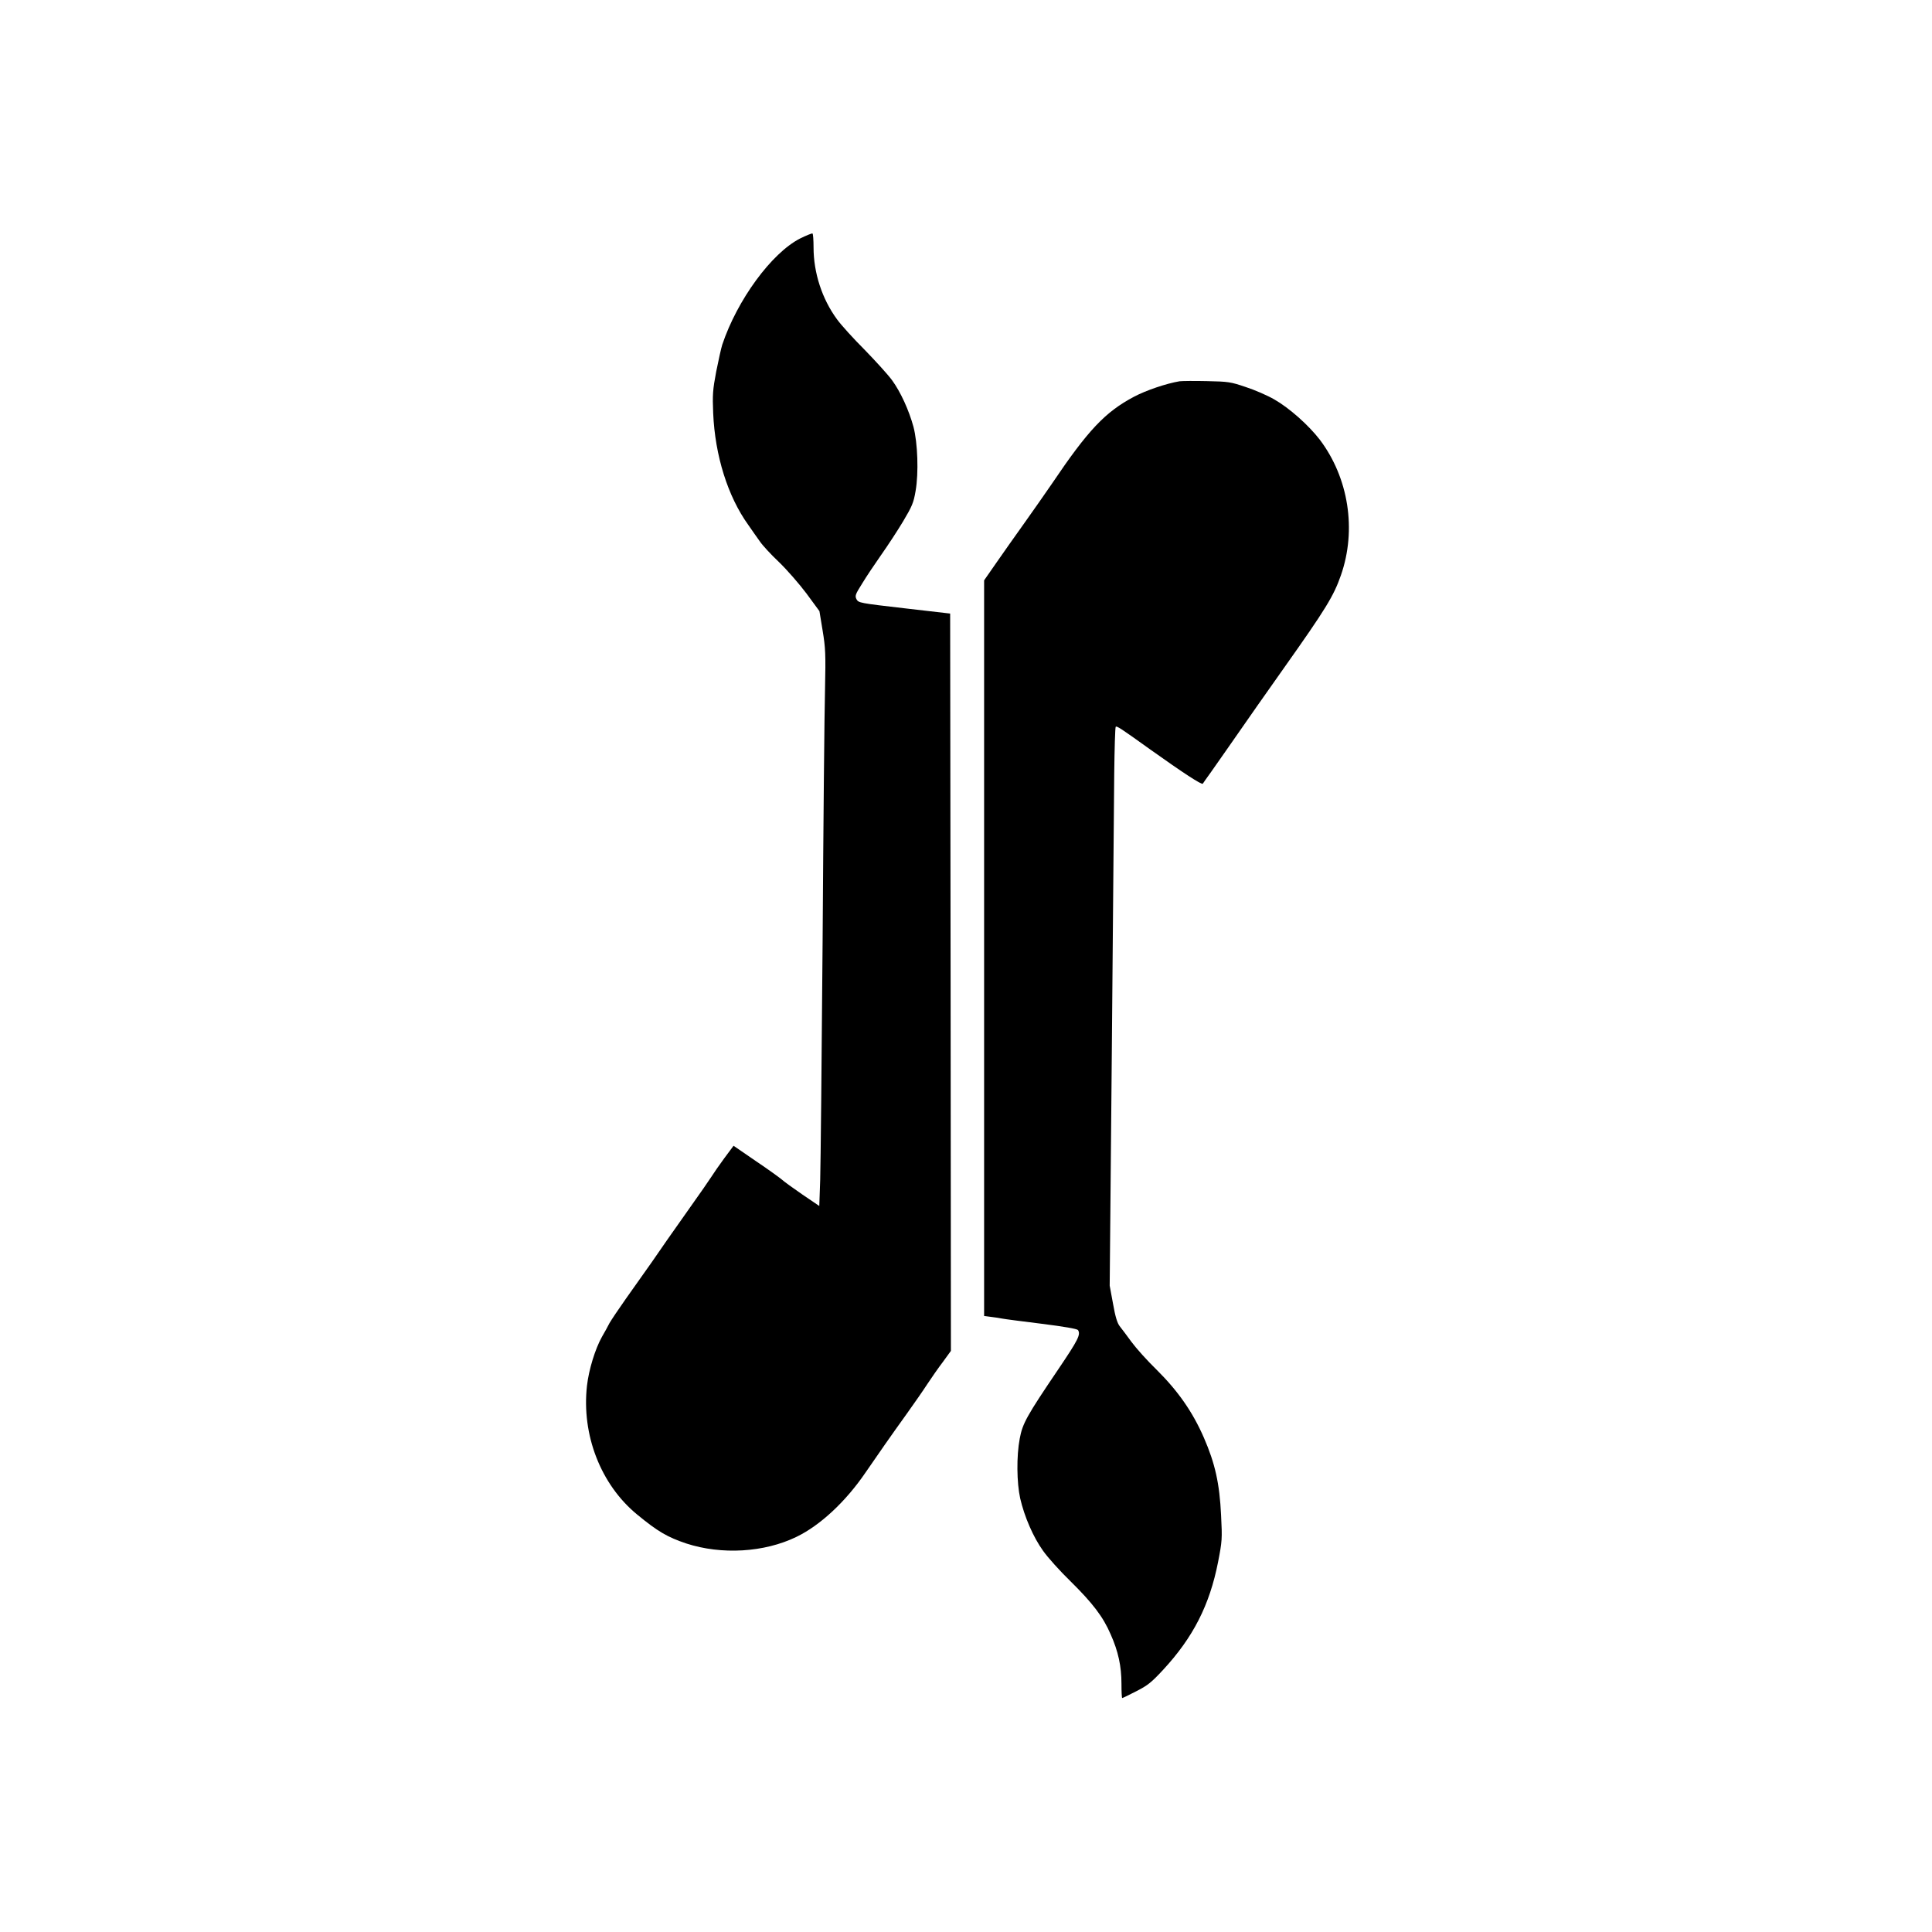
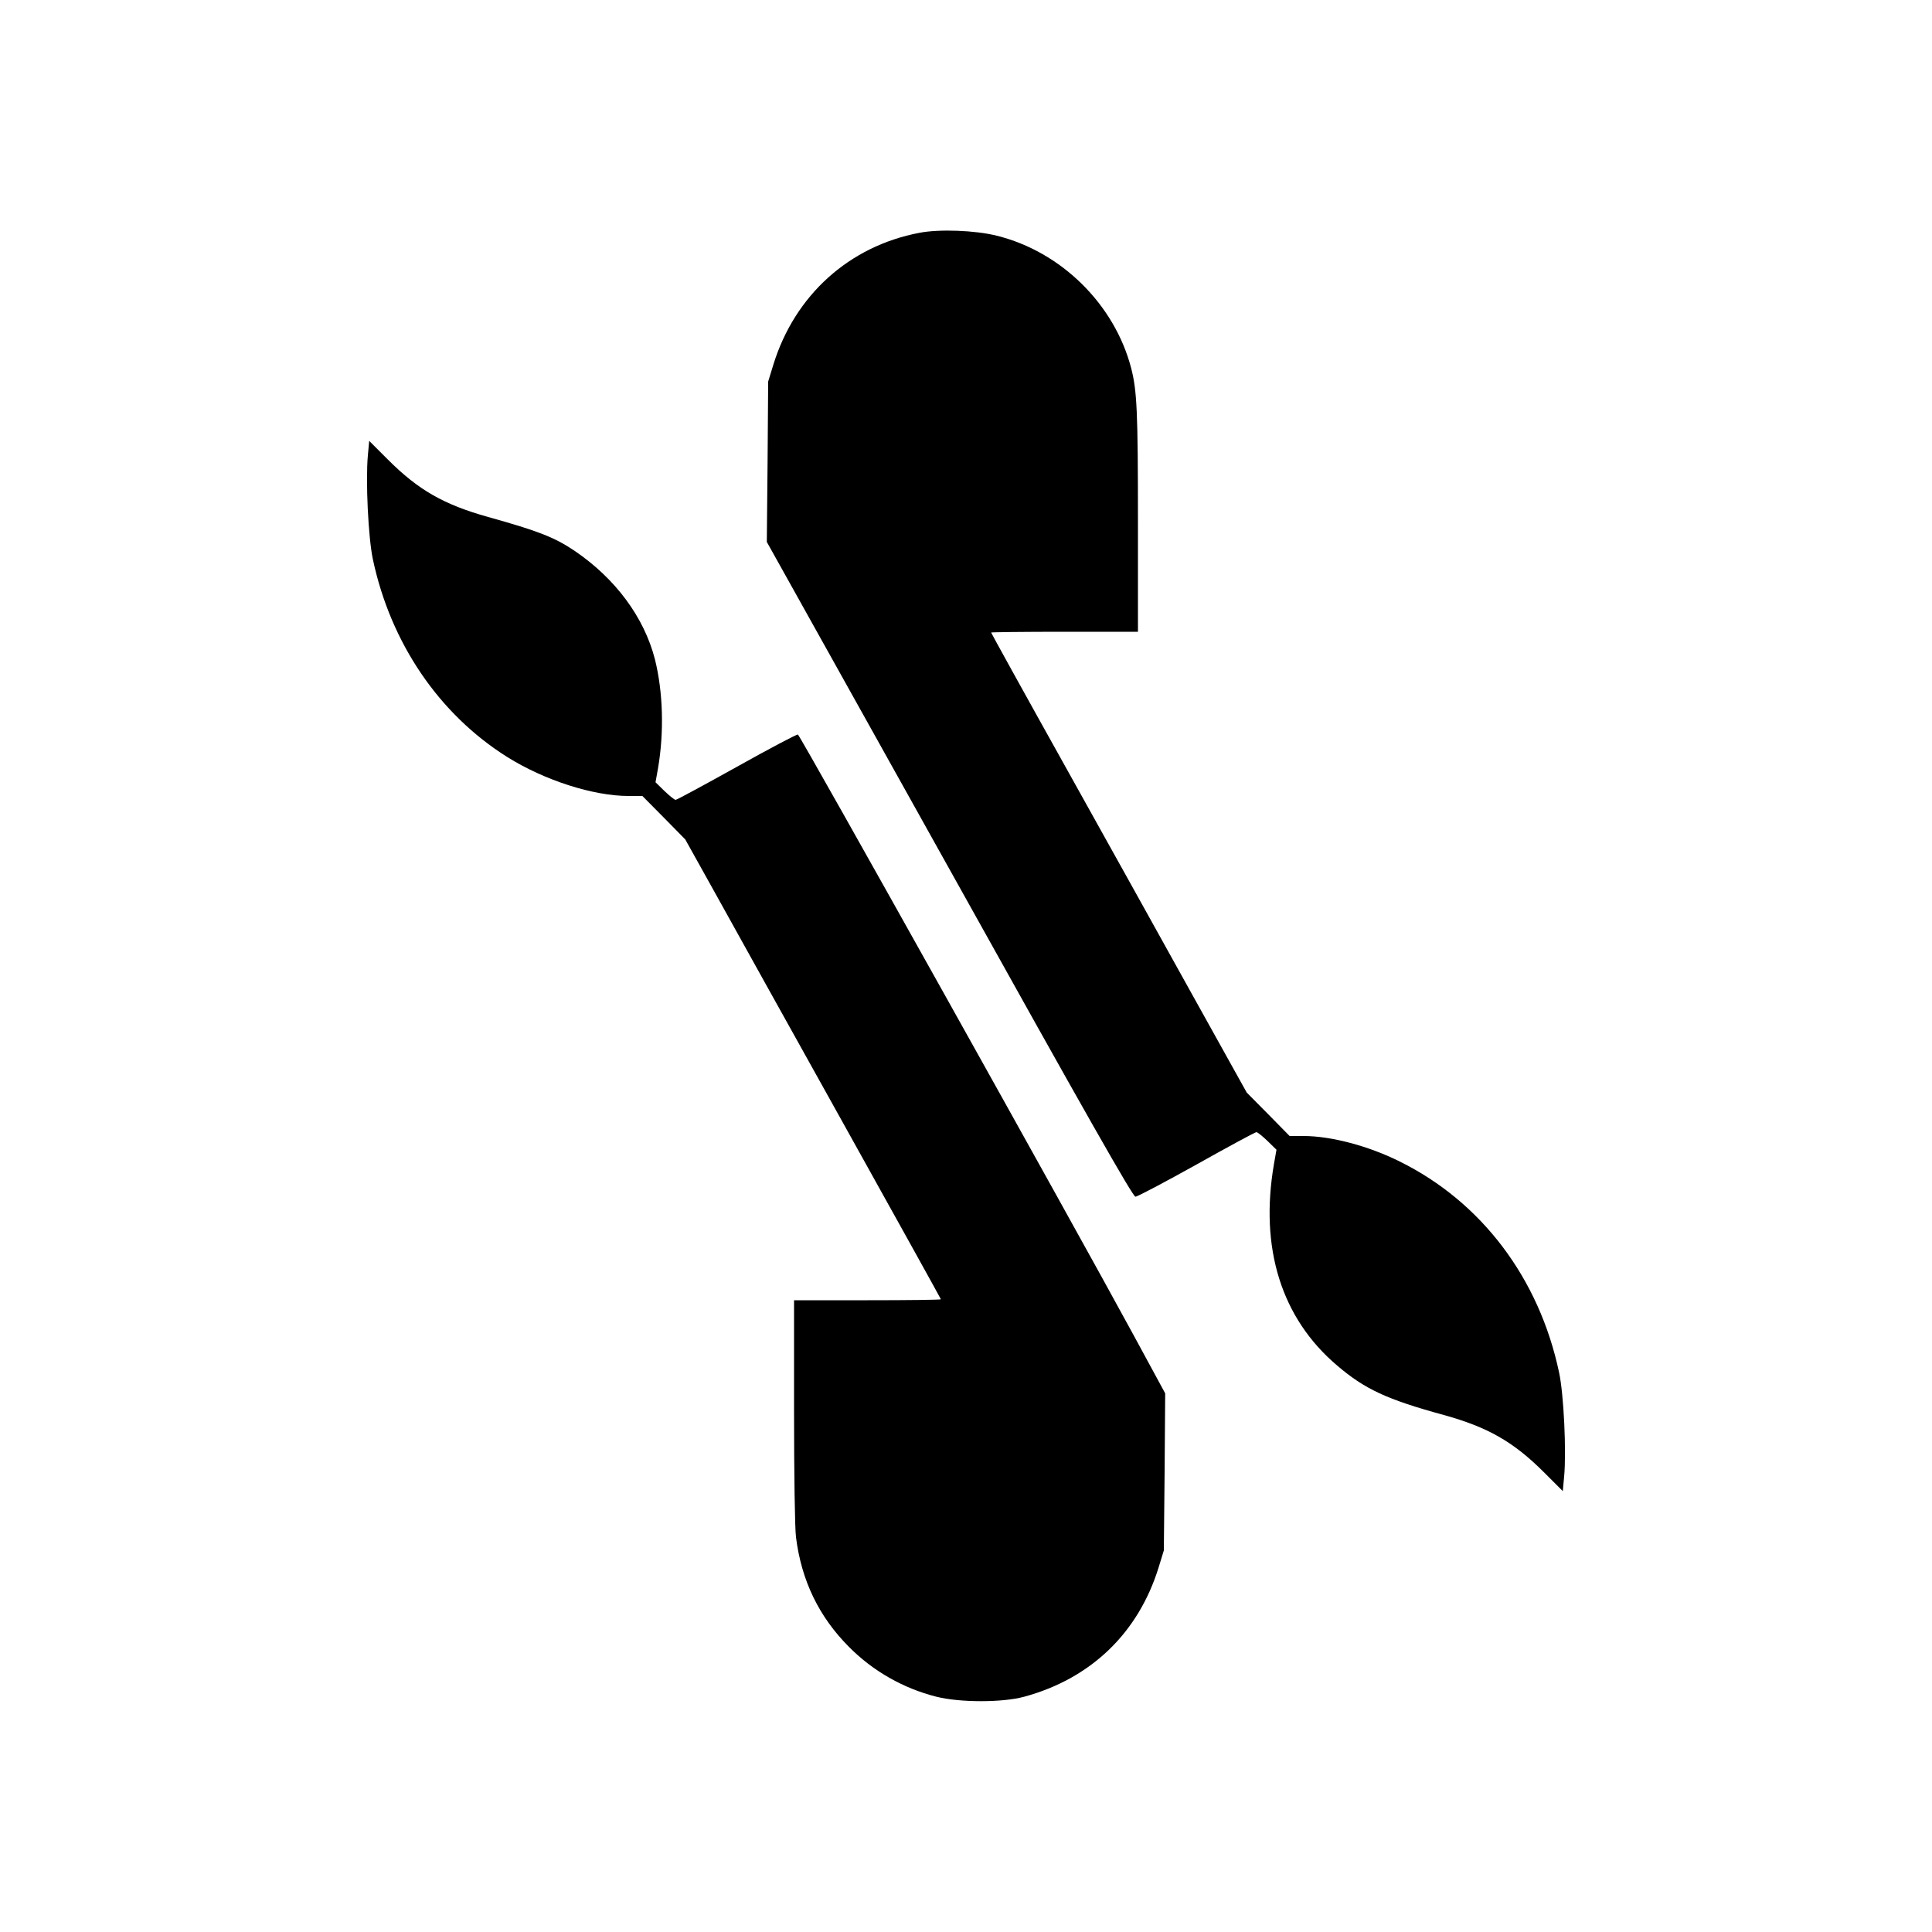
- <svg xmlns="http://www.w3.org/2000/svg" version="1.0" width="1280pt" height="1280pt" viewBox="0 0 1280 1280" preserveAspectRatio="xMidYMid meet">
-   <g transform="translate(0,1280) scale(0.1,-0.1)" fill="#000">
-     <path d="M5301 11220 c-190 -97 -417 -408 -516 -704 -7 -22 -25 -103 -40 -178 -23 -122 -25 -154 -20 -275 12 -282 97 -552 232 -740 26 -38 61 -87 78 -111 16 -24 72 -85 125 -135 53 -51 135 -145 183 -209 l86 -117 21 -128 c19 -115 21 -154 16 -388 -4 -143 -11 -894 -16 -1670 -6 -775 -13 -1488 -16 -1582 l-6 -173 -112 76 c-61 42 -122 86 -136 99 -14 12 -91 68 -173 123 l-147 101 -61 -82 c-33 -45 -72 -101 -87 -125 -15 -23 -76 -112 -137 -197 -60 -85 -130 -184 -155 -220 -48 -71 -132 -191 -273 -389 -48 -68 -97 -141 -109 -162 -11 -22 -33 -62 -50 -91 -45 -80 -87 -218 -99 -323 -37 -326 91 -656 332 -854 137 -113 201 -150 326 -192 234 -76 516 -60 730 44 157 76 326 233 458 427 81 118 170 246 273 389 47 66 108 153 135 195 28 42 74 109 104 148 l53 73 -2 2442 -3 2443 -303 35 c-295 34 -304 36 -317 59 -12 23 -9 32 37 105 27 45 85 131 127 191 43 61 108 160 145 222 59 99 69 123 82 200 21 119 14 319 -14 425 -30 110 -85 231 -142 309 -27 37 -109 127 -181 201 -73 73 -156 164 -184 203 -99 135 -155 308 -155 476 0 48 -3 90 -7 92 -5 2 -41 -13 -82 -33z" />
-     <path d="M7815 10274 c-89 -15 -222 -60 -303 -103 -190 -101 -303 -220 -543 -576 -41 -60 -123 -177 -182 -260 -59 -82 -143 -202 -187 -265 l-80 -115 0 -2437 0 -2437 48 -6 c26 -3 58 -8 72 -11 14 -3 130 -18 259 -34 152 -19 237 -34 243 -42 19 -30 1 -65 -130 -259 -211 -312 -237 -359 -256 -460 -22 -116 -20 -292 3 -396 28 -122 87 -258 152 -348 31 -44 112 -134 180 -200 148 -146 217 -236 267 -352 51 -114 72 -213 72 -329 0 -52 2 -94 5 -94 3 0 45 20 93 45 75 38 100 58 178 142 199 215 308 429 364 714 27 139 28 153 20 310 -10 211 -40 344 -114 514 -75 172 -172 310 -313 450 -62 60 -137 144 -167 185 -30 41 -65 88 -78 104 -16 21 -29 63 -44 149 l-22 119 14 1541 c7 848 15 1680 16 1849 2 168 6 309 10 313 7 7 37 -13 228 -150 219 -156 343 -237 349 -227 3 5 28 41 55 78 45 64 125 178 306 438 41 59 122 173 179 254 274 387 327 473 375 611 105 301 51 645 -140 898 -75 97 -202 210 -302 267 -45 26 -130 63 -189 82 -100 34 -115 36 -257 39 -83 2 -164 1 -181 -1z" />
+ <svg xmlns="http://www.w3.org/2000/svg" version="1.0" viewBox="0 0 1000 1000" preserveAspectRatio="xMidYMid meet">
+   <g transform="translate(0,1000) scale(0.1,-0.1)" fill="#000">
+     <path d="M4759 8795 c-364 -69 -645 -323 -756 -682 l-27 -88 -3 -415 -4 -415 946 -1695 c709 -1273 949 -1695 962 -1694 10 0 152 75 317 167 164 92 303 167 309 167 6 0 32 -21 58 -46 l46 -45 -13 -74 c-75 -435 38 -798 327 -1043 143 -122 256 -175 552 -256 228 -63 361 -139 519 -297 l97 -97 7 76 c12 130 -2 425 -26 537 -103 489 -402 884 -825 1093 -162 81 -356 132 -497 132 l-73 0 -111 113 -111 112 -281 505 c-154 278 -452 813 -661 1188 -210 376 -381 686 -381 688 0 2 171 4 380 4 l380 0 0 573 c0 566 -5 675 -35 791 -86 331 -363 604 -696 686 -111 28 -298 35 -400 15z" />
+     <path d="M1904 7642 c-12 -130 2 -425 26 -537 92 -433 342 -801 695 -1023 193 -121 446 -202 629 -202 l71 0 111 -112 111 -113 156 -280 c85 -154 383 -689 661 -1188 278 -499 506 -910 506 -912 0 -3 -171 -5 -380 -5 l-380 0 0 -573 c0 -325 4 -607 10 -653 28 -225 119 -413 275 -569 124 -125 281 -214 451 -257 123 -31 343 -31 456 0 345 94 590 330 695 669 l27 88 4 407 3 406 -165 304 c-301 555 -1725 3103 -1736 3106 -6 2 -148 -73 -316 -167 -169 -94 -311 -171 -317 -171 -6 0 -32 21 -58 46 l-46 45 13 73 c32 187 26 395 -16 563 -56 218 -204 418 -416 562 -104 70 -189 103 -447 175 -229 64 -361 139 -519 297 l-97 97 -7 -76z" />
  </g>
</svg>
